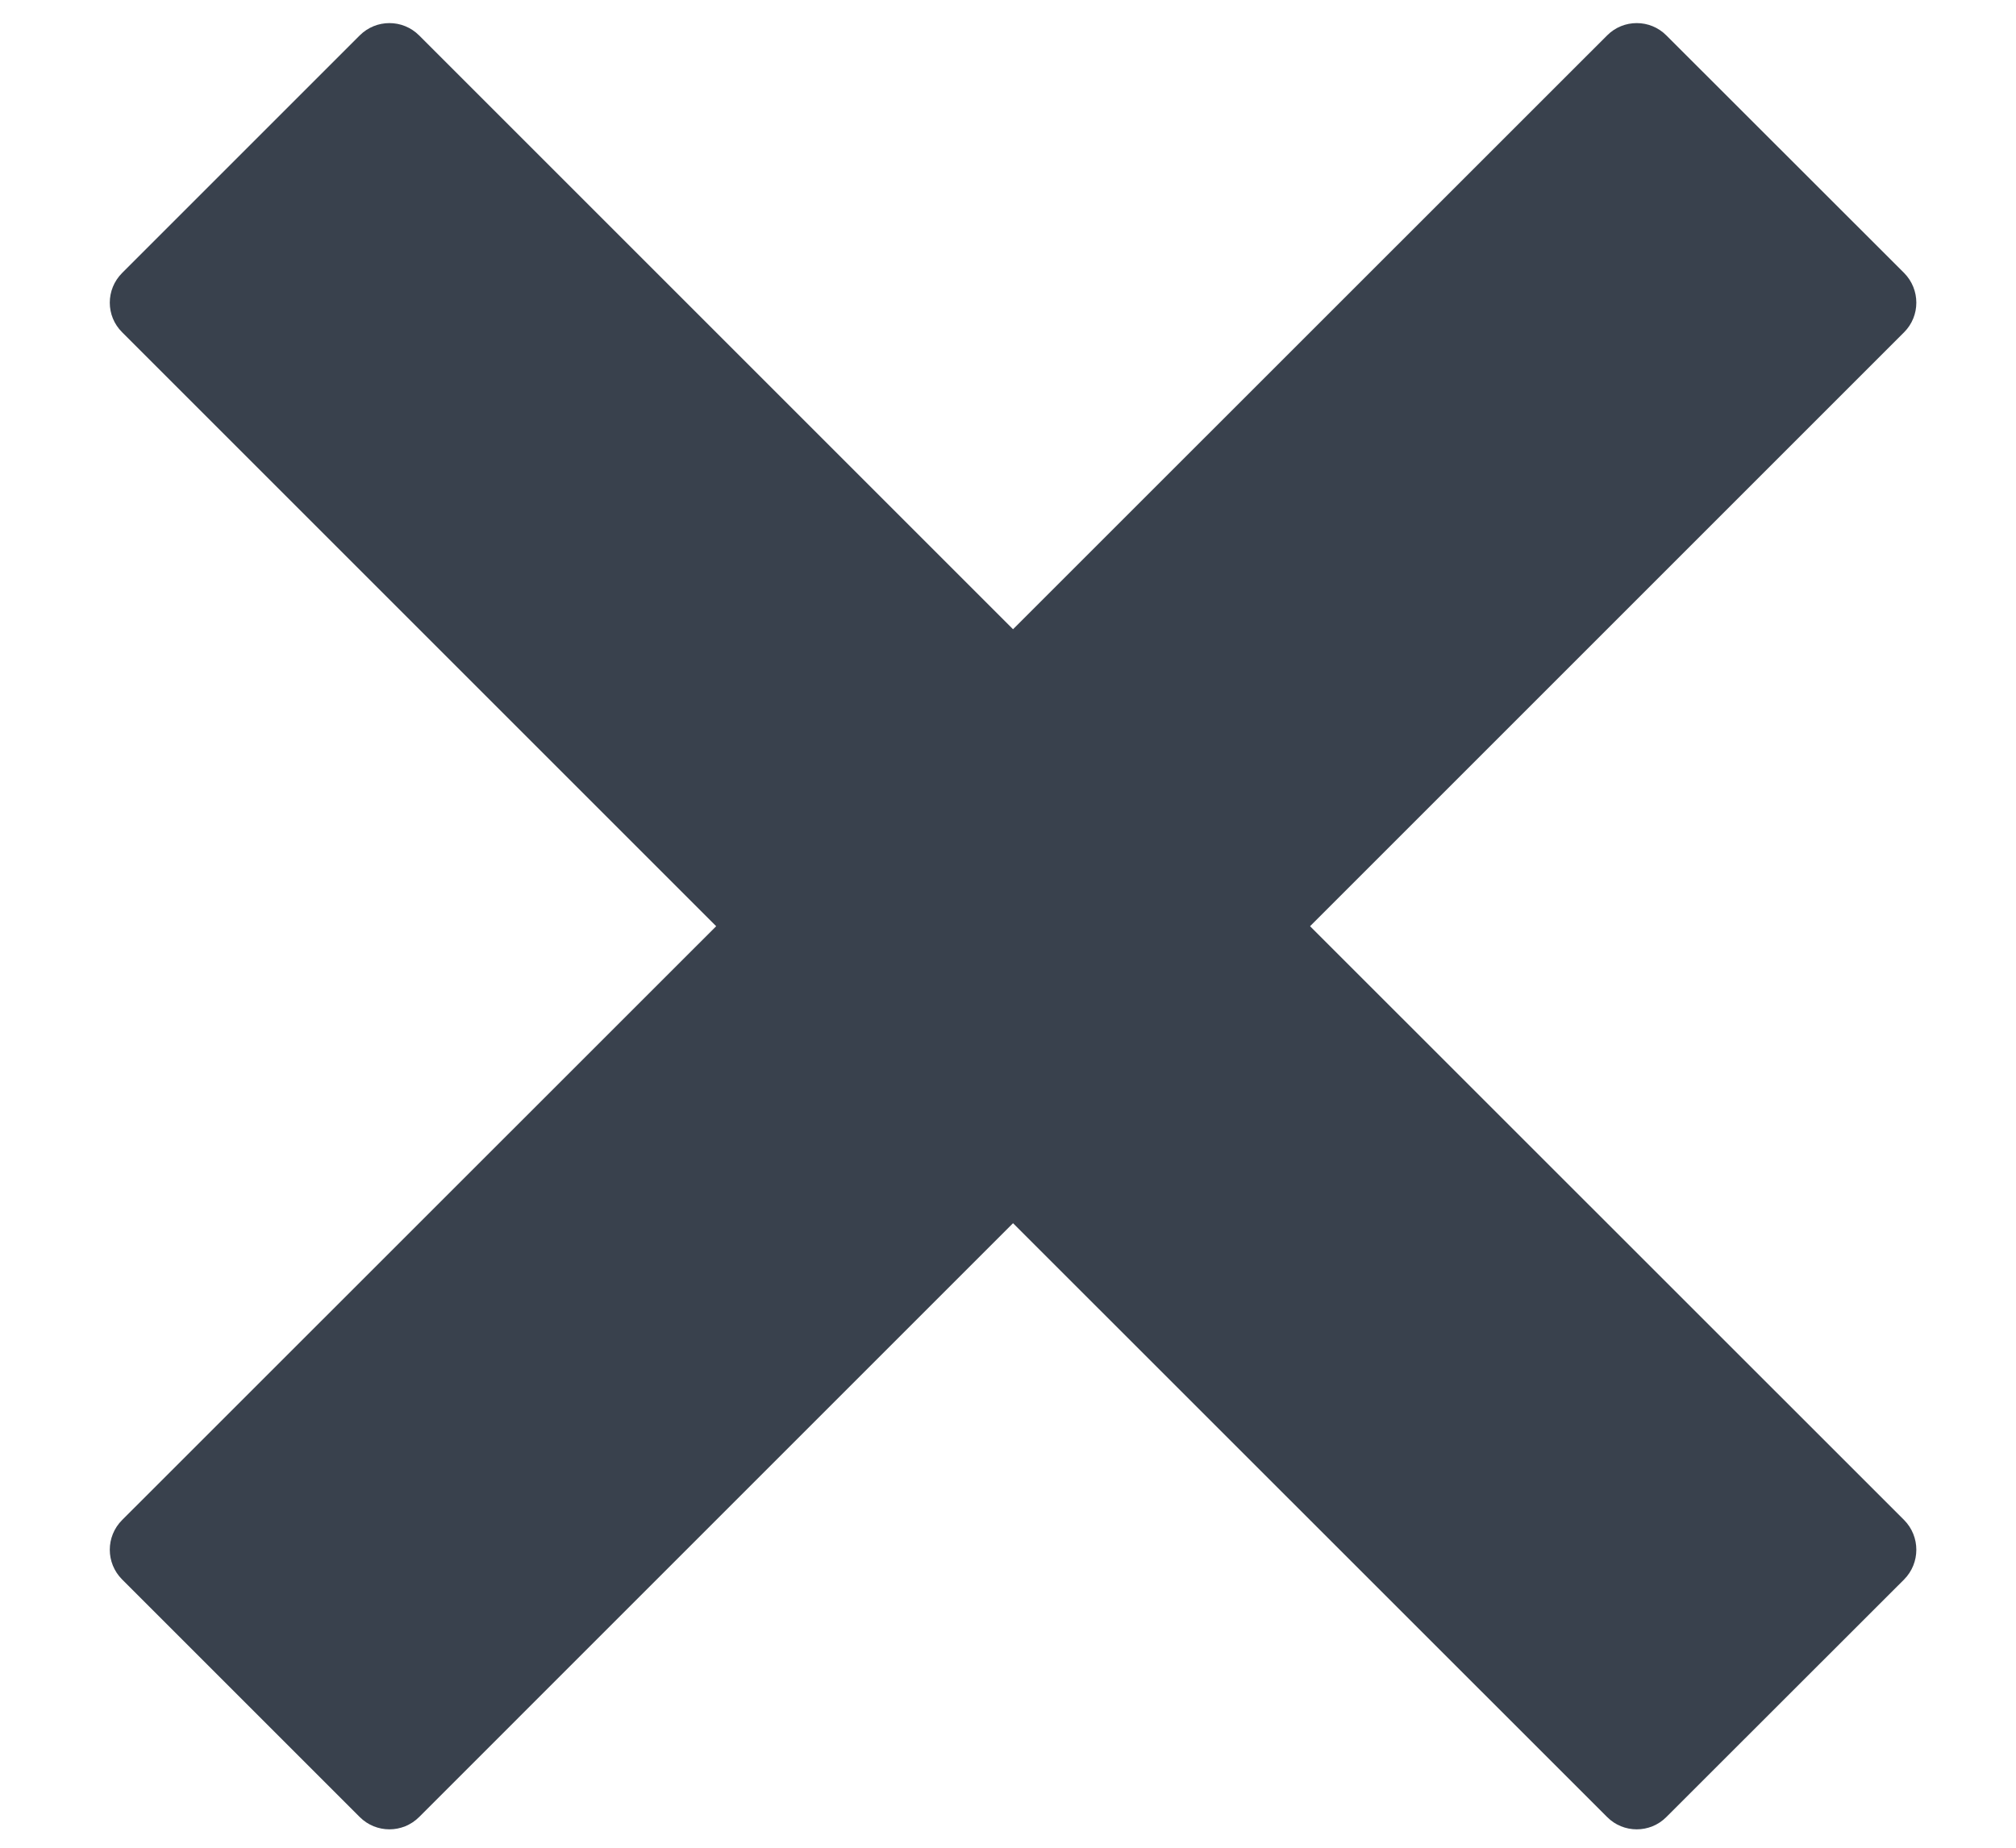
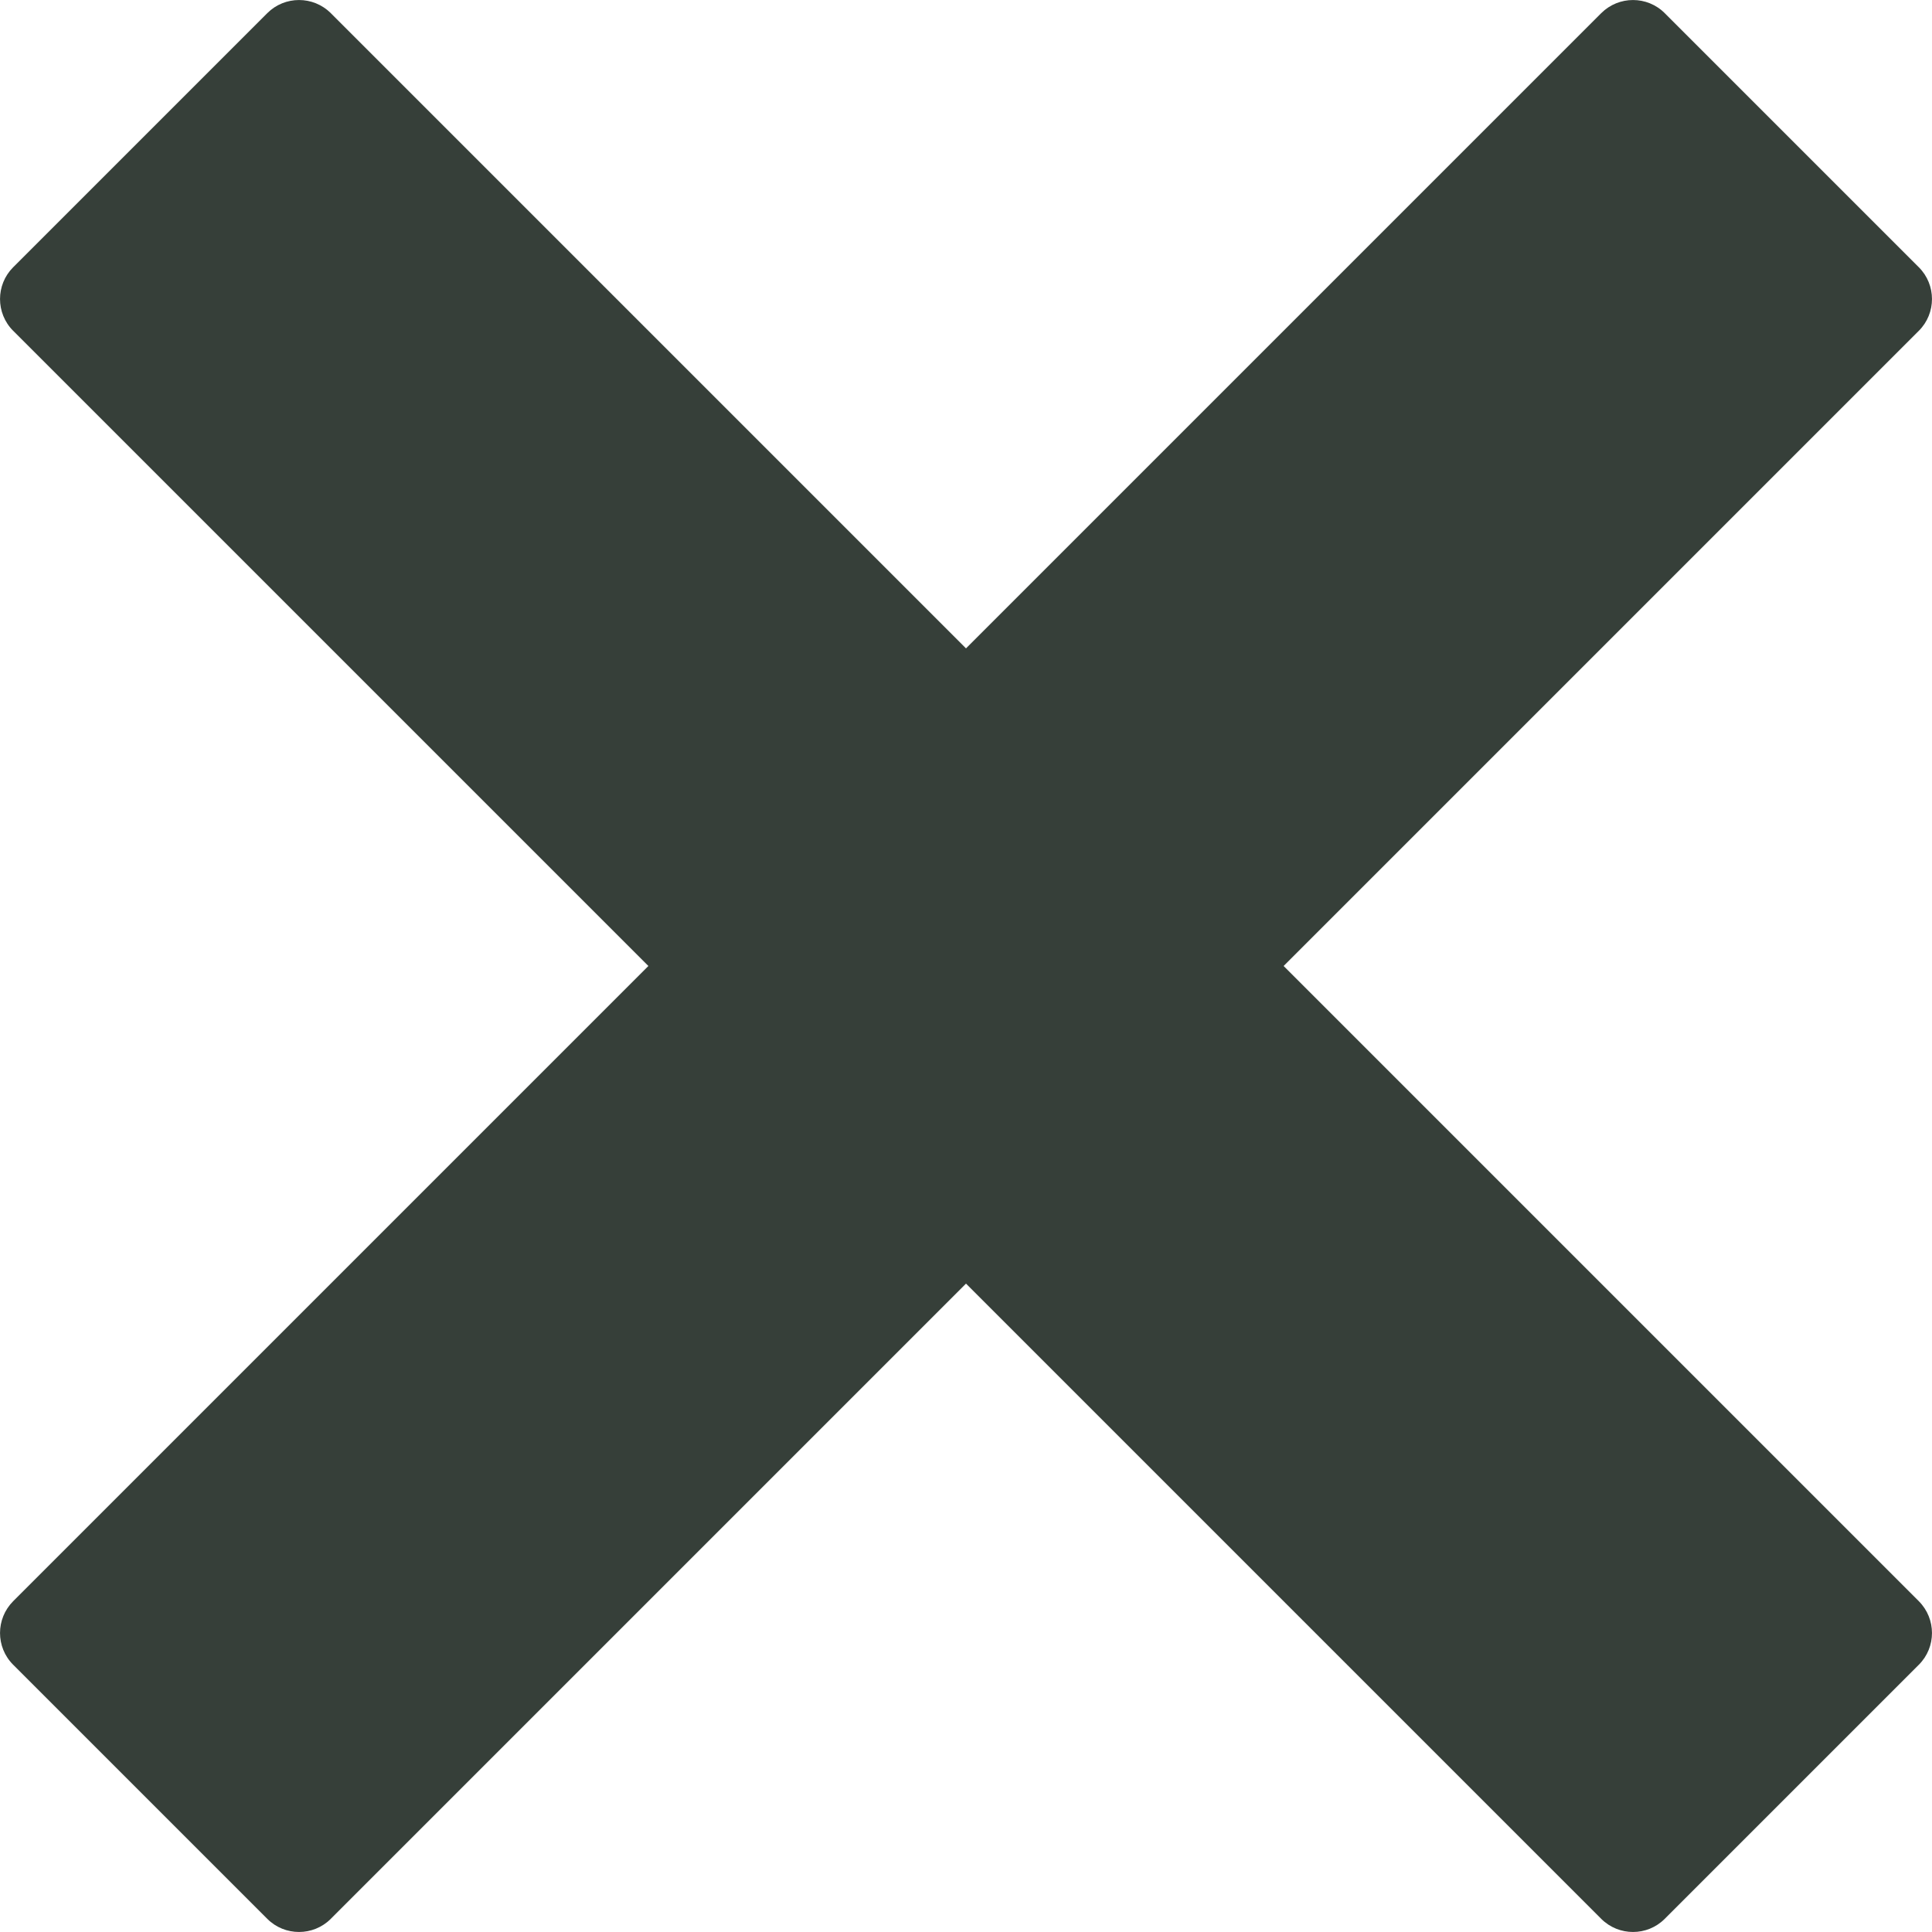
- <svg xmlns="http://www.w3.org/2000/svg" width="12" height="11" viewBox="0 0 12 11" fill="none">
-   <path d="M11.334 9.049L7.798 5.514L11.334 1.978C11.431 1.881 11.431 1.723 11.334 1.625L9.919 0.211C9.822 0.113 9.663 0.113 9.566 0.211L6.03 3.746L2.495 0.211C2.397 0.113 2.239 0.113 2.141 0.211L0.727 1.625C0.629 1.723 0.629 1.881 0.727 1.978L4.263 5.514L0.727 9.049C0.629 9.147 0.629 9.305 0.727 9.403L2.141 10.817C2.239 10.915 2.397 10.915 2.495 10.817L6.03 7.282L9.566 10.817C9.663 10.915 9.822 10.915 9.919 10.817L11.334 9.403C11.431 9.305 11.431 9.147 11.334 9.049Z" fill="#39414D" />
+ <svg xmlns="http://www.w3.org/2000/svg" width="20" height="20" viewBox="0 0 20 20" fill="none">
+   <path d="M19.864 16.576L13.288 10L19.864 3.424C20.045 3.243 20.045 2.948 19.864 2.767L17.233 0.136C17.052 -0.045 16.758 -0.045 16.576 0.136L10 6.712L3.424 0.136C3.243 -0.045 2.948 -0.045 2.767 0.136L0.136 2.767C-0.045 2.948 -0.045 3.243 0.136 3.424L6.712 10L0.136 16.576C-0.045 16.758 -0.045 17.052 0.136 17.233L2.767 19.864C2.948 20.045 3.243 20.045 3.424 19.864L10 13.288L16.576 19.864C16.758 20.045 17.052 20.045 17.233 19.864L19.864 17.233C20.045 17.052 20.045 16.758 19.864 16.576Z" fill="#363F39" />
</svg>
